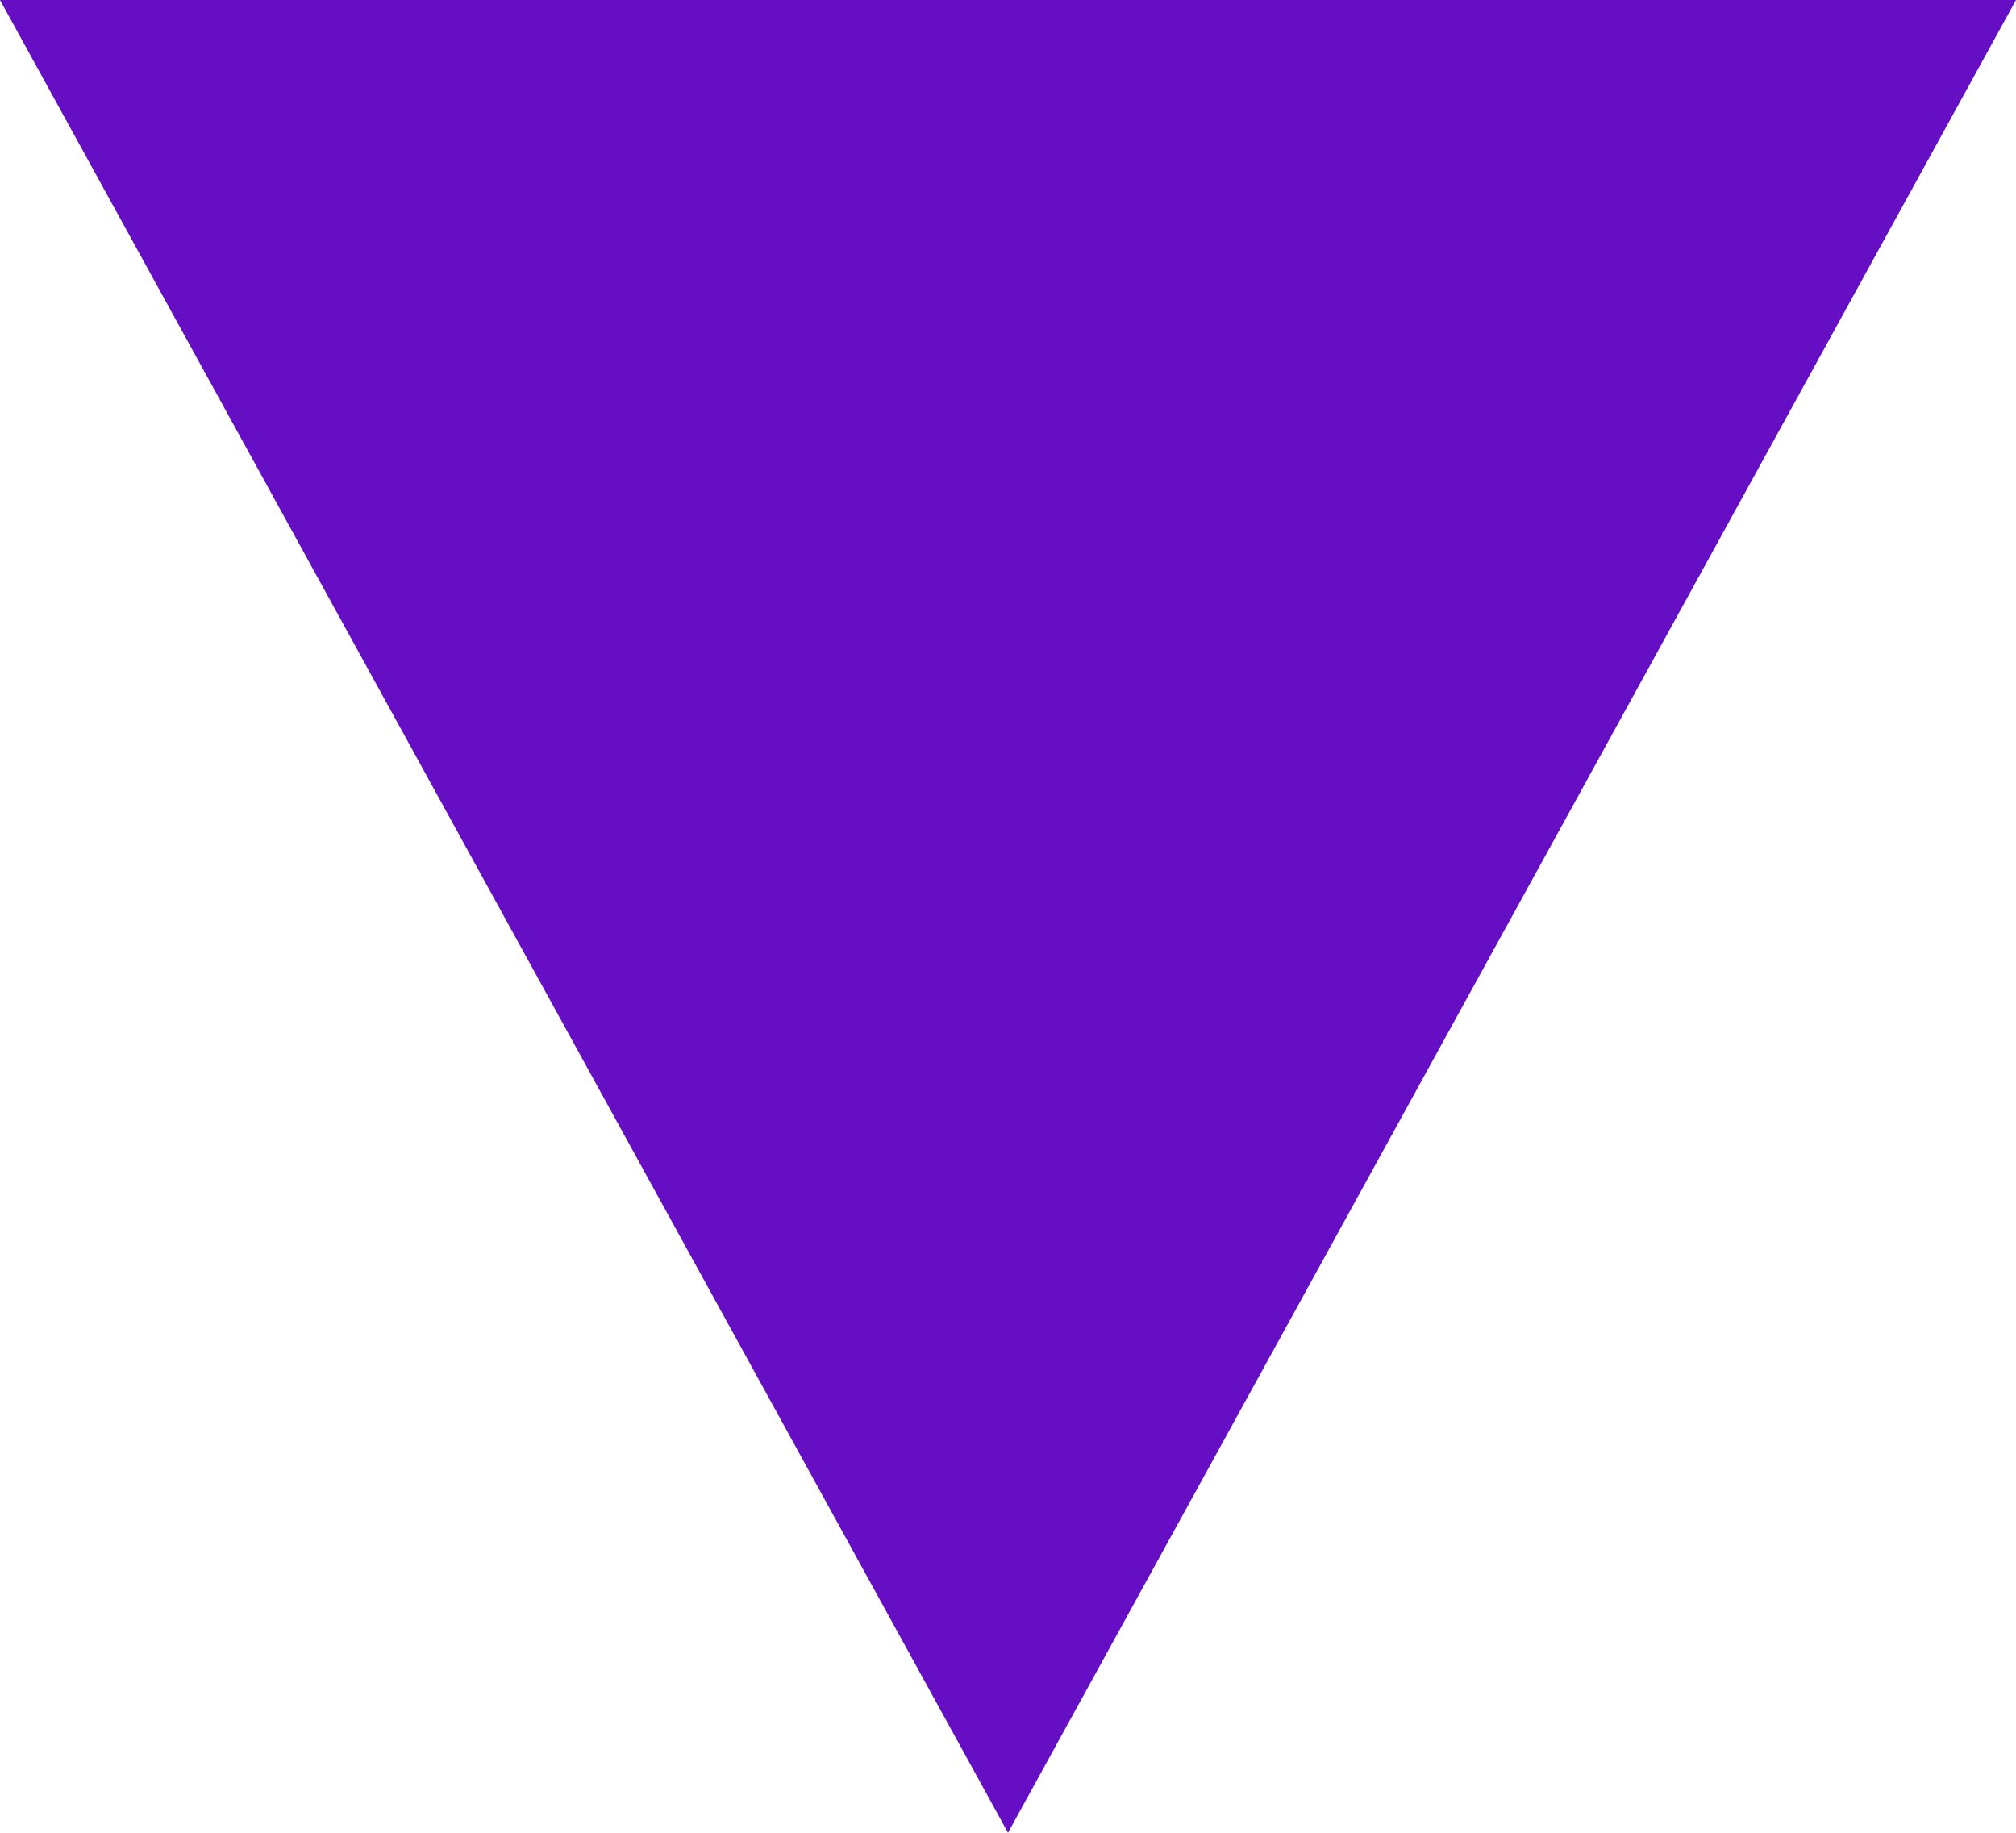
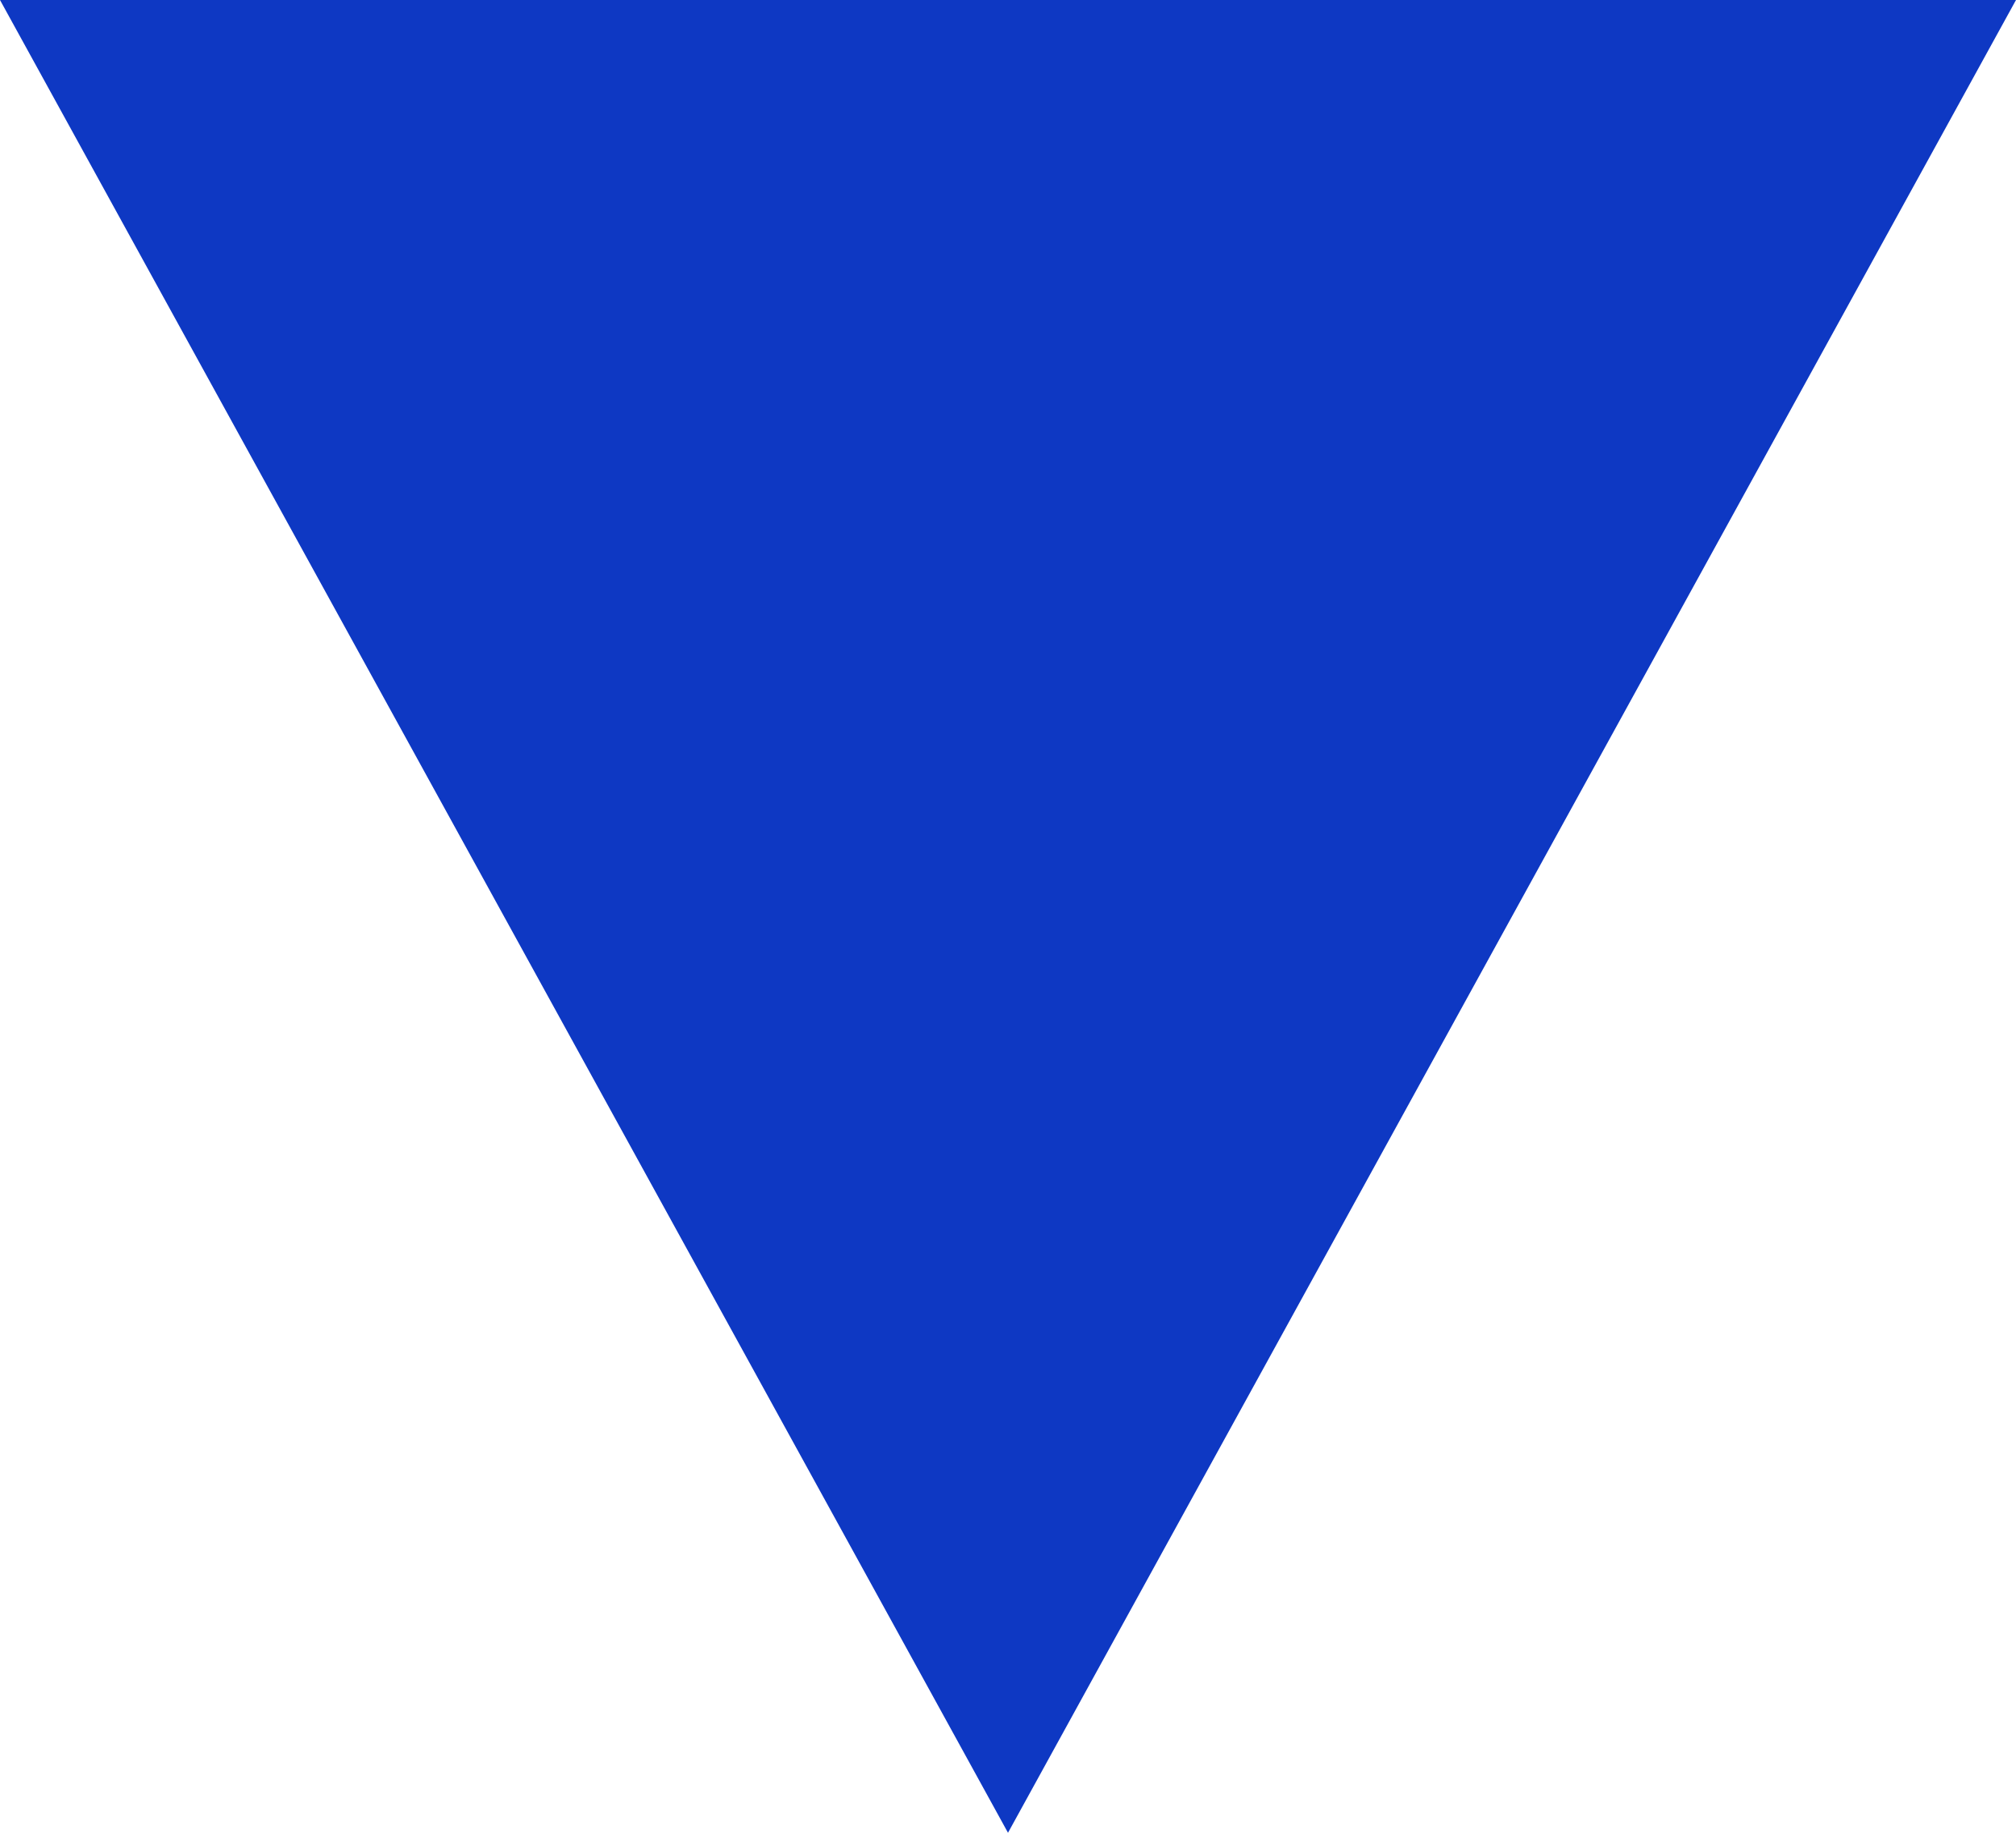
<svg xmlns="http://www.w3.org/2000/svg" width="11" height="10" viewBox="0 0 11 10">
  <defs>
    <style>
      .cls-1 {
-         fill: #660ec3;
+         fill: #0e38c3;
        fill-rule: evenodd;
      }
    </style>
  </defs>
  <path id="Polígono_1" data-name="Polígono 1" class="cls-1" d="M5.5,10L0,0H11Z" />
</svg>
